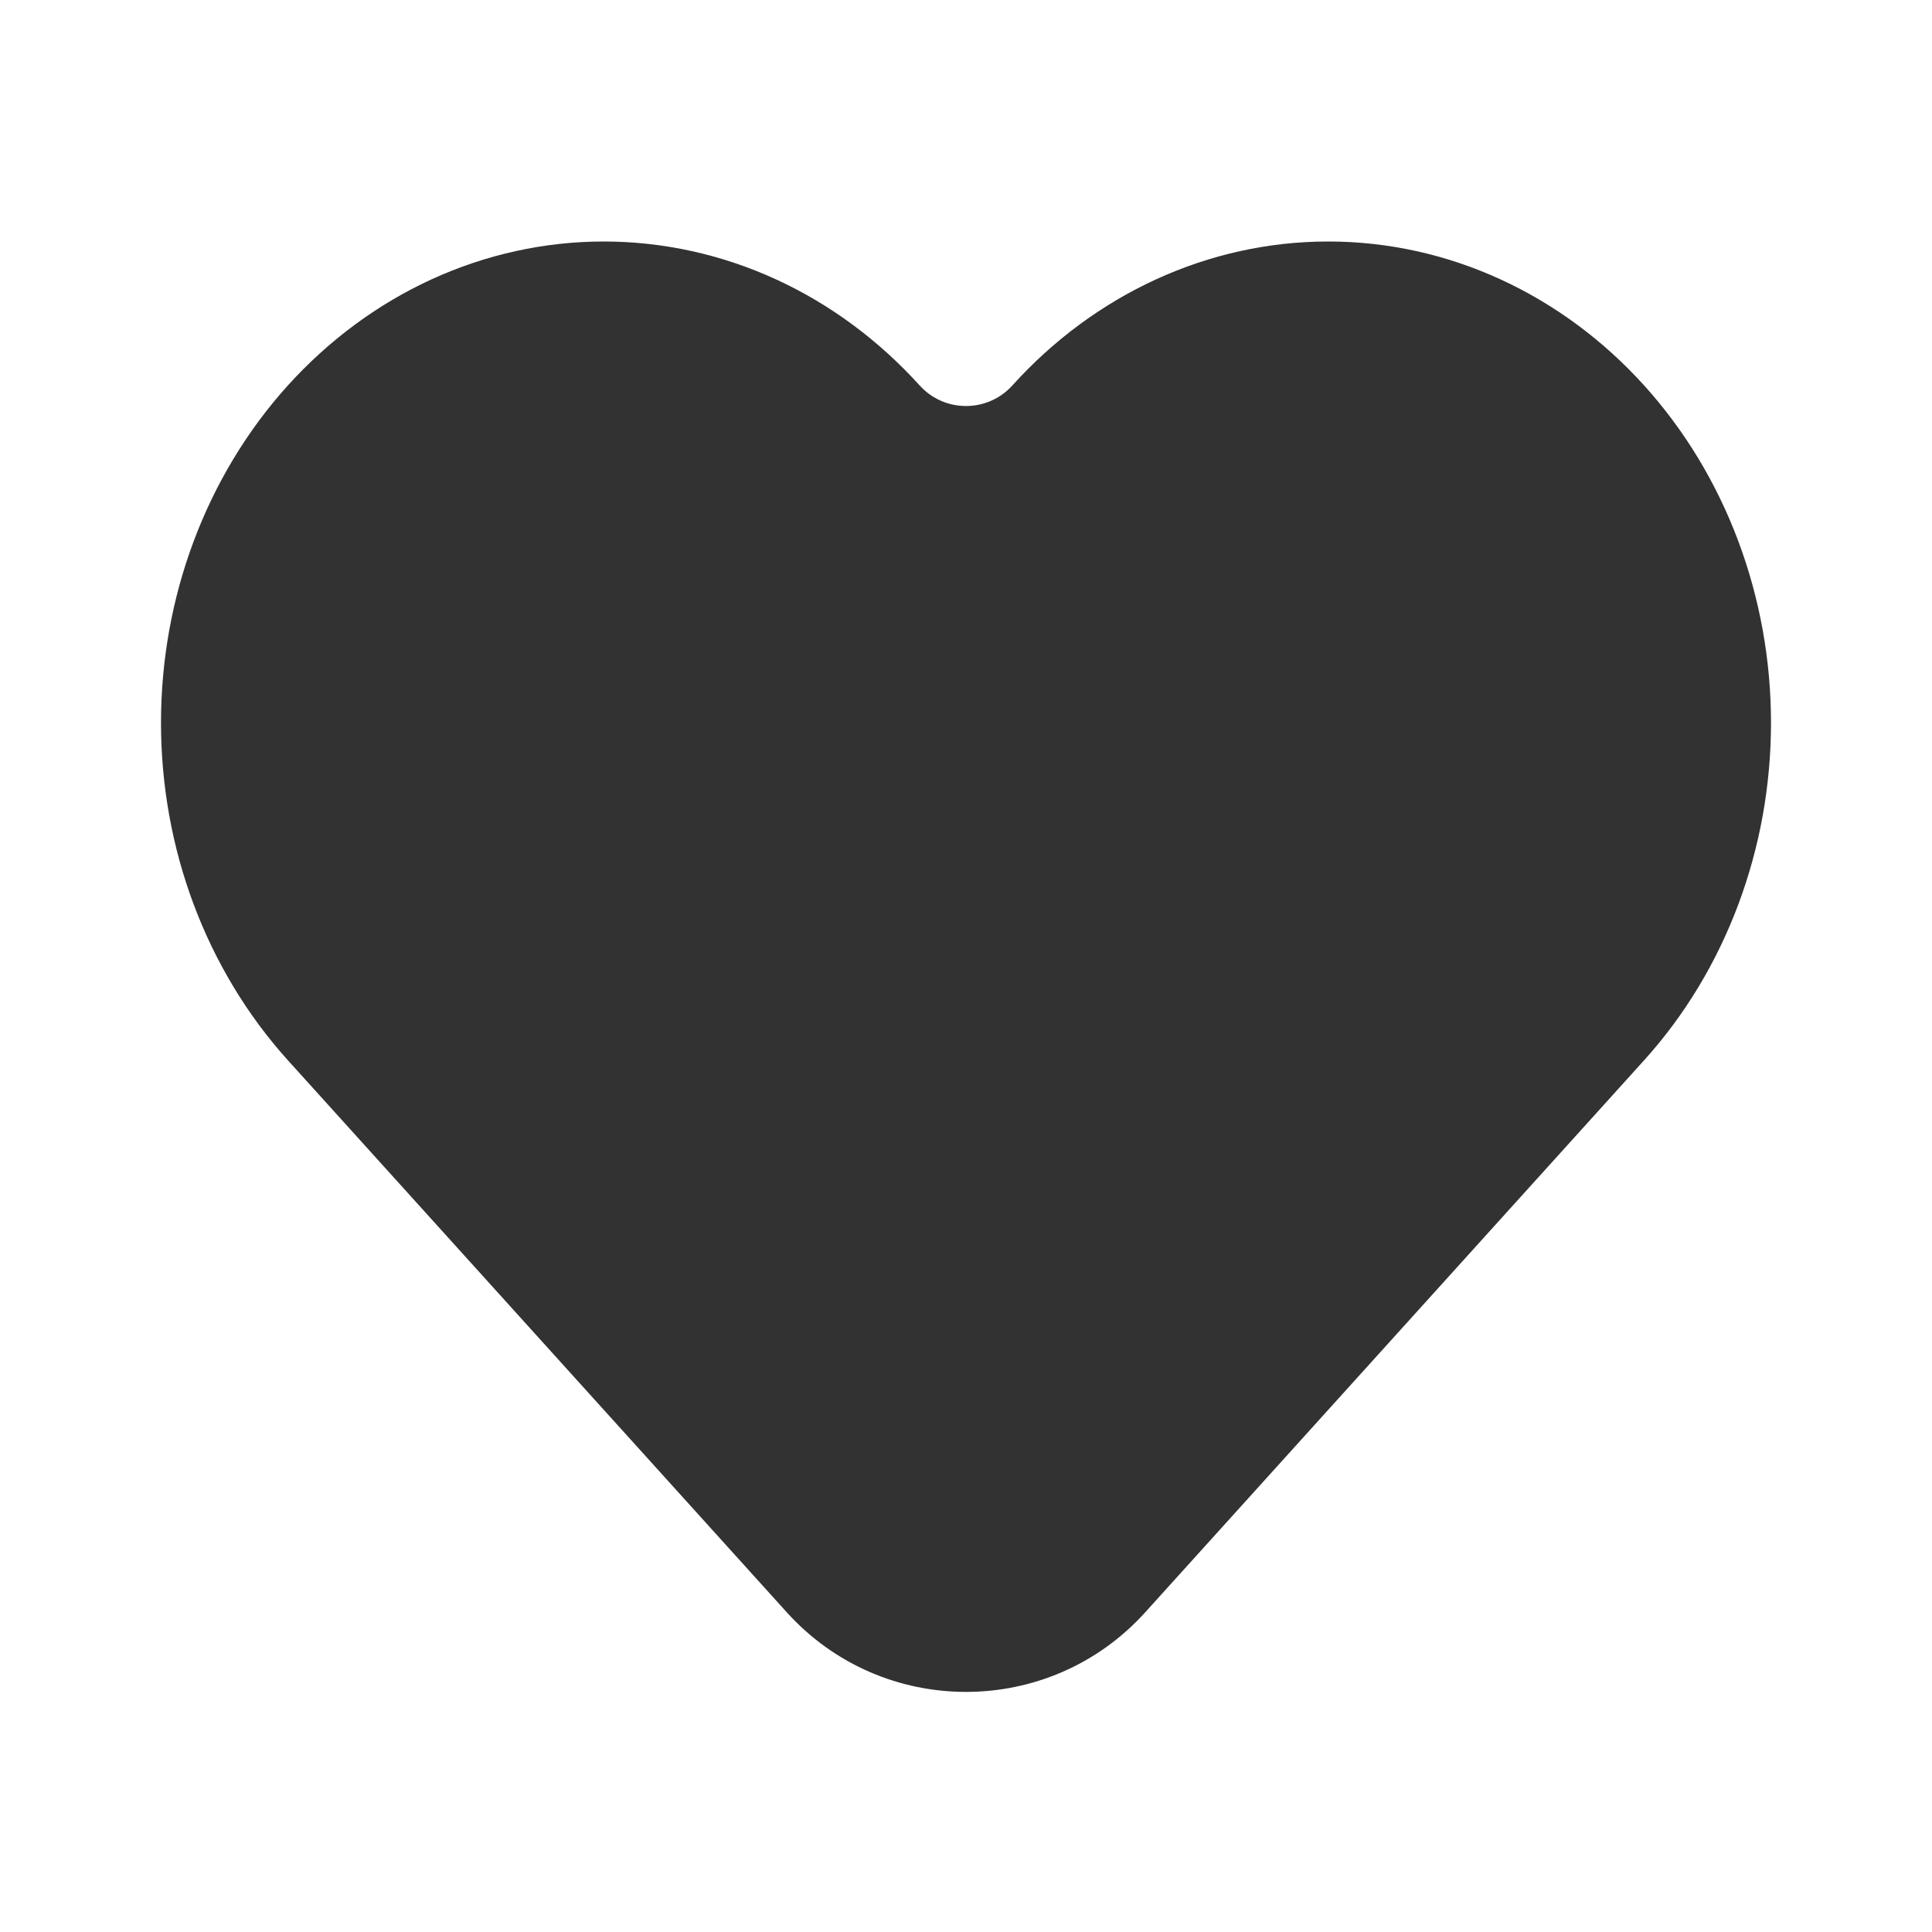
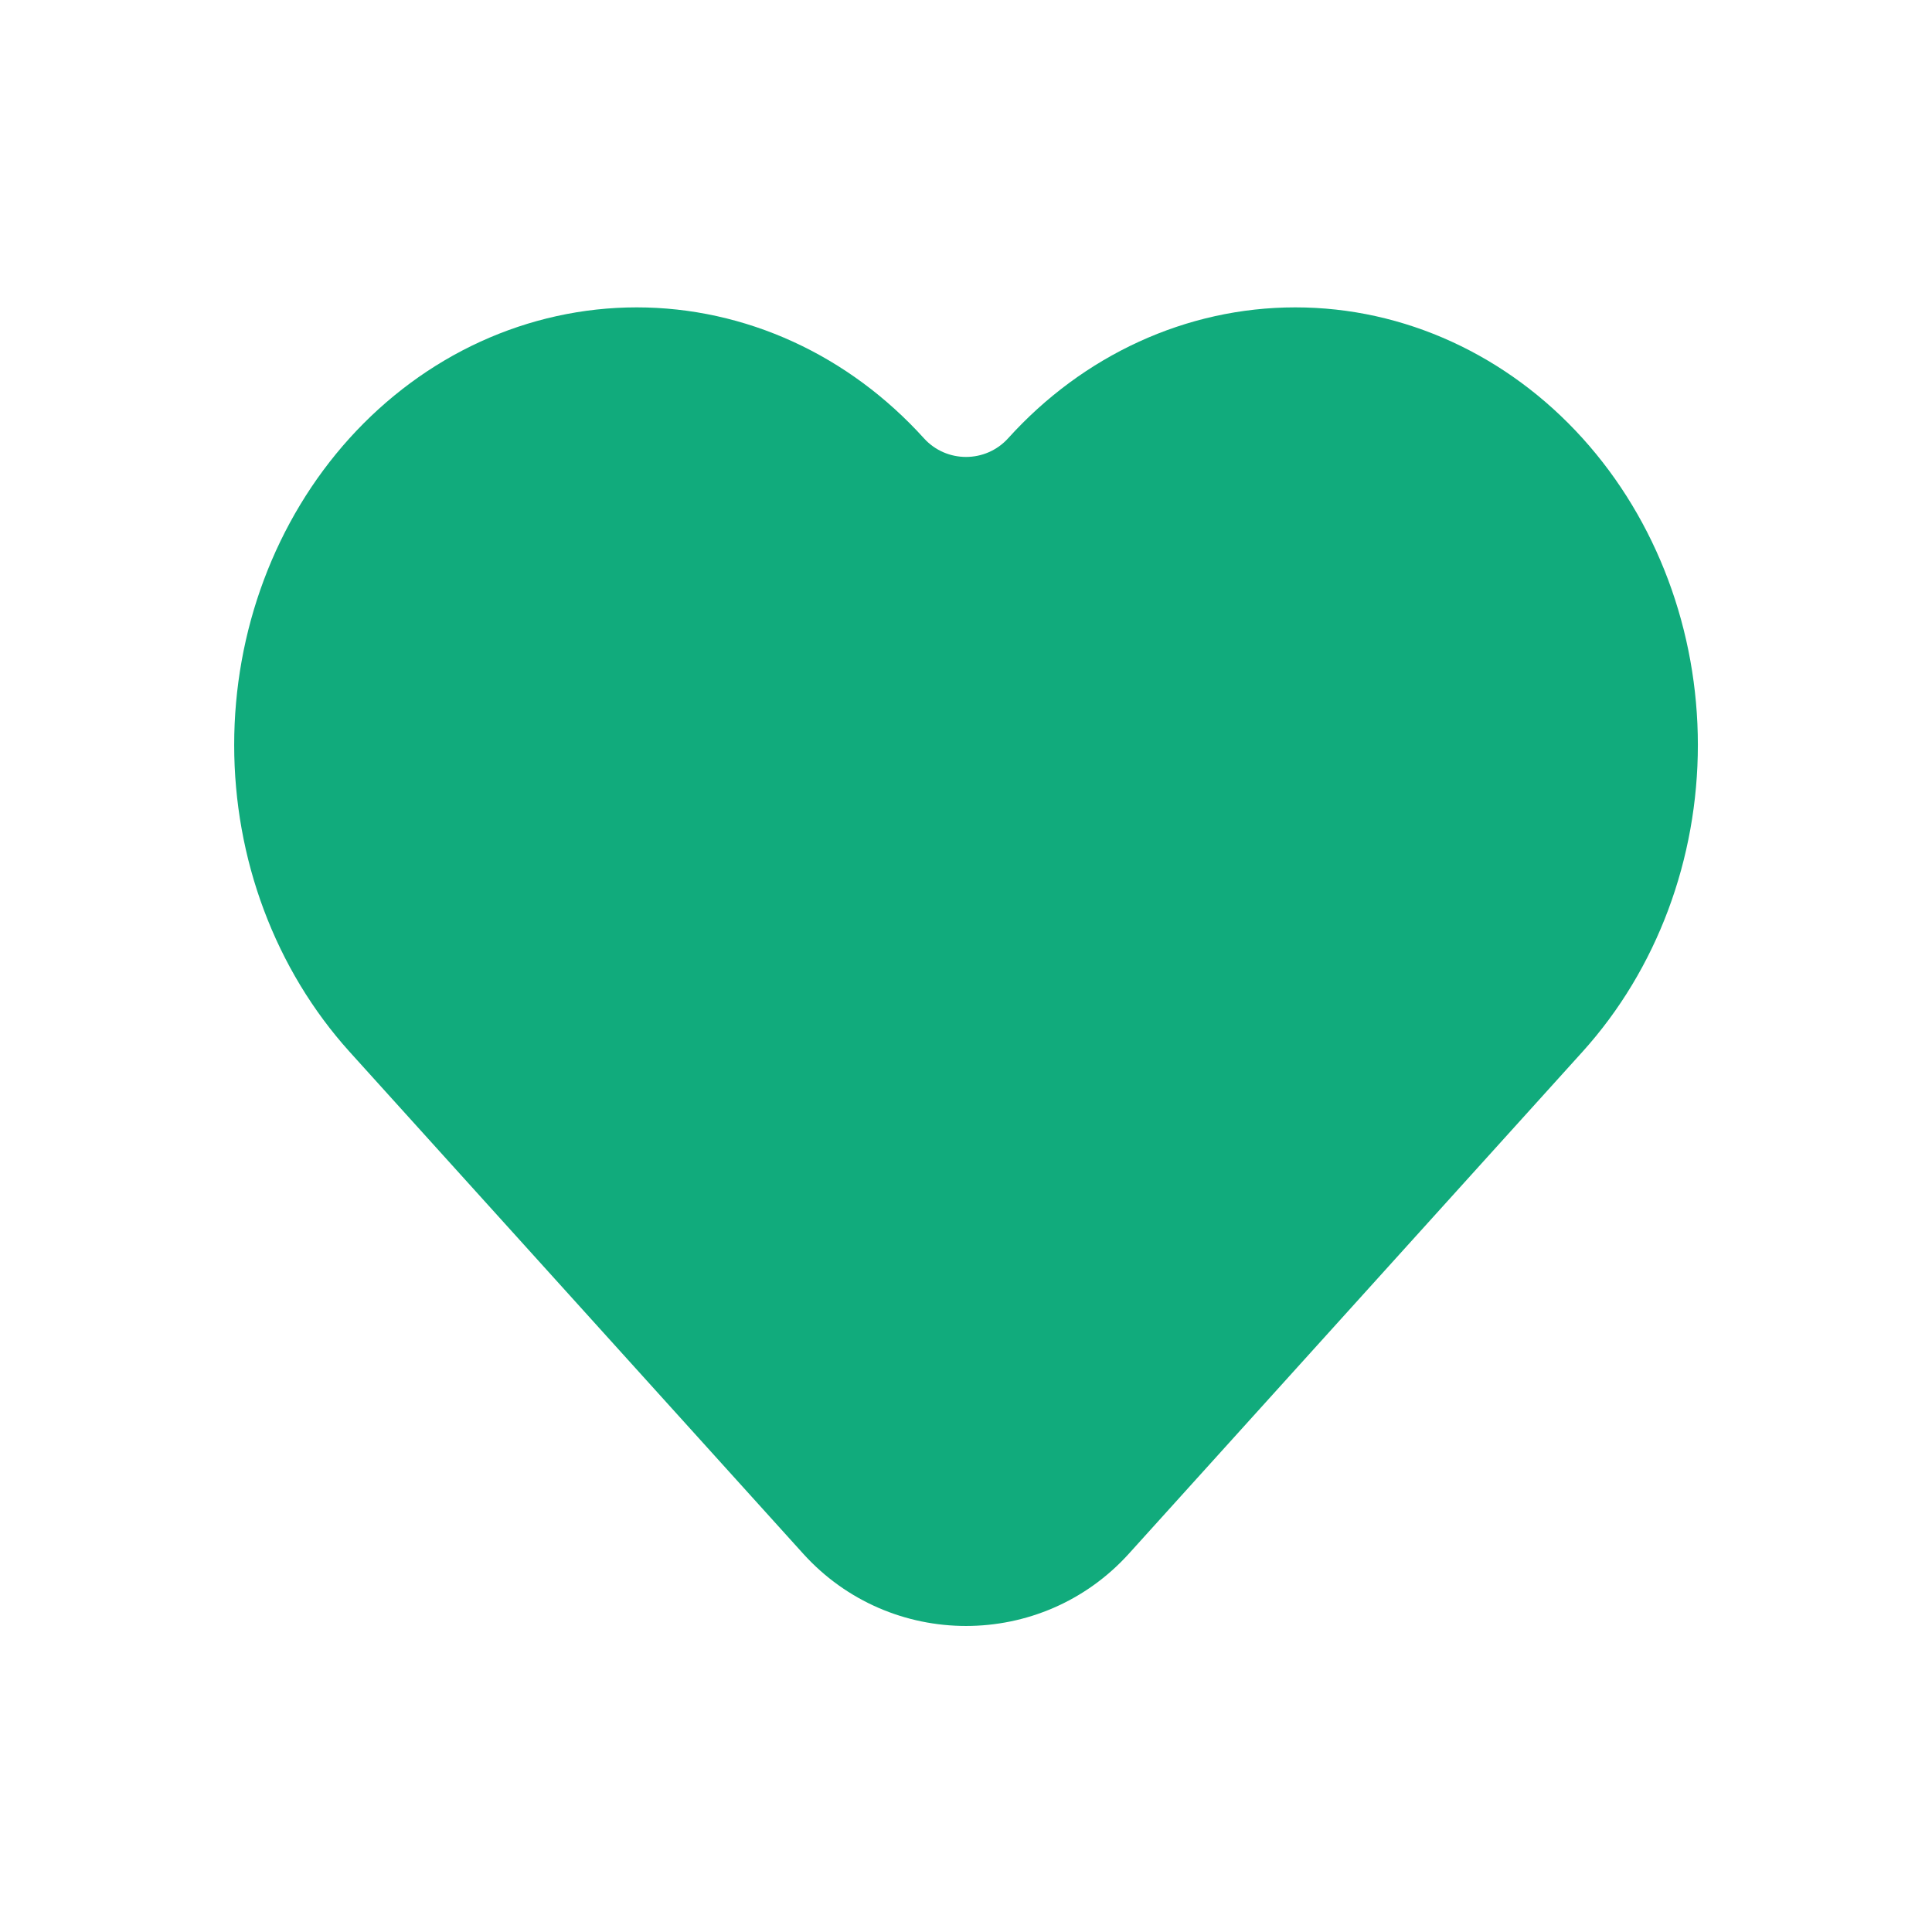
- <svg xmlns="http://www.w3.org/2000/svg" width="800px" height="800px" viewBox="0 0 24 24" fill="none">
-   <rect width="24" height="24" fill="white" />
-   <path fill-rule="evenodd" clip-rule="evenodd" d="M5.361 3.47C6.036 3.161 6.763 3 7.5 3C8.237 3 8.964 3.161 9.639 3.47C10.313 3.779 10.918 4.229 11.424 4.788C11.732 5.129 12.268 5.129 12.576 4.788C13.598 3.657 15.007 3 16.5 3C17.993 3 19.402 3.657 20.424 4.788C21.443 5.915 22 7.424 22 8.979C22 10.534 21.443 12.043 20.424 13.171L14.226 20.029C13.035 21.347 10.965 21.347 9.774 20.029L3.576 13.171C3.071 12.611 2.675 11.953 2.406 11.235C2.137 10.518 2 9.751 2 8.979C2 8.207 2.137 7.441 2.406 6.723C2.675 6.005 3.071 5.347 3.576 4.788C4.082 4.229 4.687 3.779 5.361 3.47Z" fill="#323232" />
+ <svg xmlns="http://www.w3.org/2000/svg" version="1.1" width="1000" height="1000" viewBox="0 0 1000 1000" xml:space="preserve">
+   <defs>
+ </defs>
+   <rect x="0" y="0" width="100%" height="100%" fill="#ffffff" />
+   <g transform="matrix(1.1364 0 0 1.1364 500.0145 500.0145)" id="212890">
+     <g style="" vector-effect="non-scaling-stroke">
+       <g transform="matrix(33.3333 0 0 33.3333 -0.0005 -0.0005)">
+         <rect style="stroke: none; stroke-width: 1; stroke-dasharray: none; stroke-linecap: butt; stroke-dashoffset: 0; stroke-linejoin: miter; stroke-miterlimit: 4; is-custom-font: none; font-file-url: none; fill: rgb(255,255,255); fill-rule: nonzero; opacity: 1;" x="-12" y="-12" rx="0" ry="0" width="24" height="24" />
+       </g>
+       <g transform="matrix(33.3333 0 0 33.3333 -0.0003 0.2863)">
+         <path style="stroke: none; stroke-width: 1; stroke-dasharray: none; stroke-linecap: butt; stroke-dashoffset: 0; stroke-linejoin: miter; stroke-miterlimit: 4; is-custom-font: none; font-file-url: none; fill: rgb(17,171,124); fill-rule: evenodd; opacity: 1;" transform=" translate(-12, -12.0086)" d="M 5.361 3.47 C 6.036 3.161 6.763 3 7.5 3 C 8.237 3 8.964 3.161 9.639 3.47 C 10.313 3.779 10.918 4.229 11.424 4.788 C 11.732 5.129 12.268 5.129 12.576 4.788 C 13.598 3.657 15.007 3 16.5 3 C 17.993 3 19.402 3.657 20.424 4.788 C 21.443 5.915 22 7.424 22 8.979 C 22 10.534 21.443 12.043 20.424 13.171 L 14.226 20.029 C 13.035 21.347 10.965 21.347 9.774 20.029 L 3.576 13.171 C 3.071 12.611 2.675 11.953 2.406 11.235 C 2.137 10.518 2 9.751 2 8.979 C 2 8.207 2.137 7.441 2.406 6.723 C 2.675 6.005 3.071 5.347 3.576 4.788 C 4.082 4.229 4.687 3.779 5.361 3.47 Z" stroke-linecap="round" />
+       </g>
+     </g>
+   </g>
</svg>
